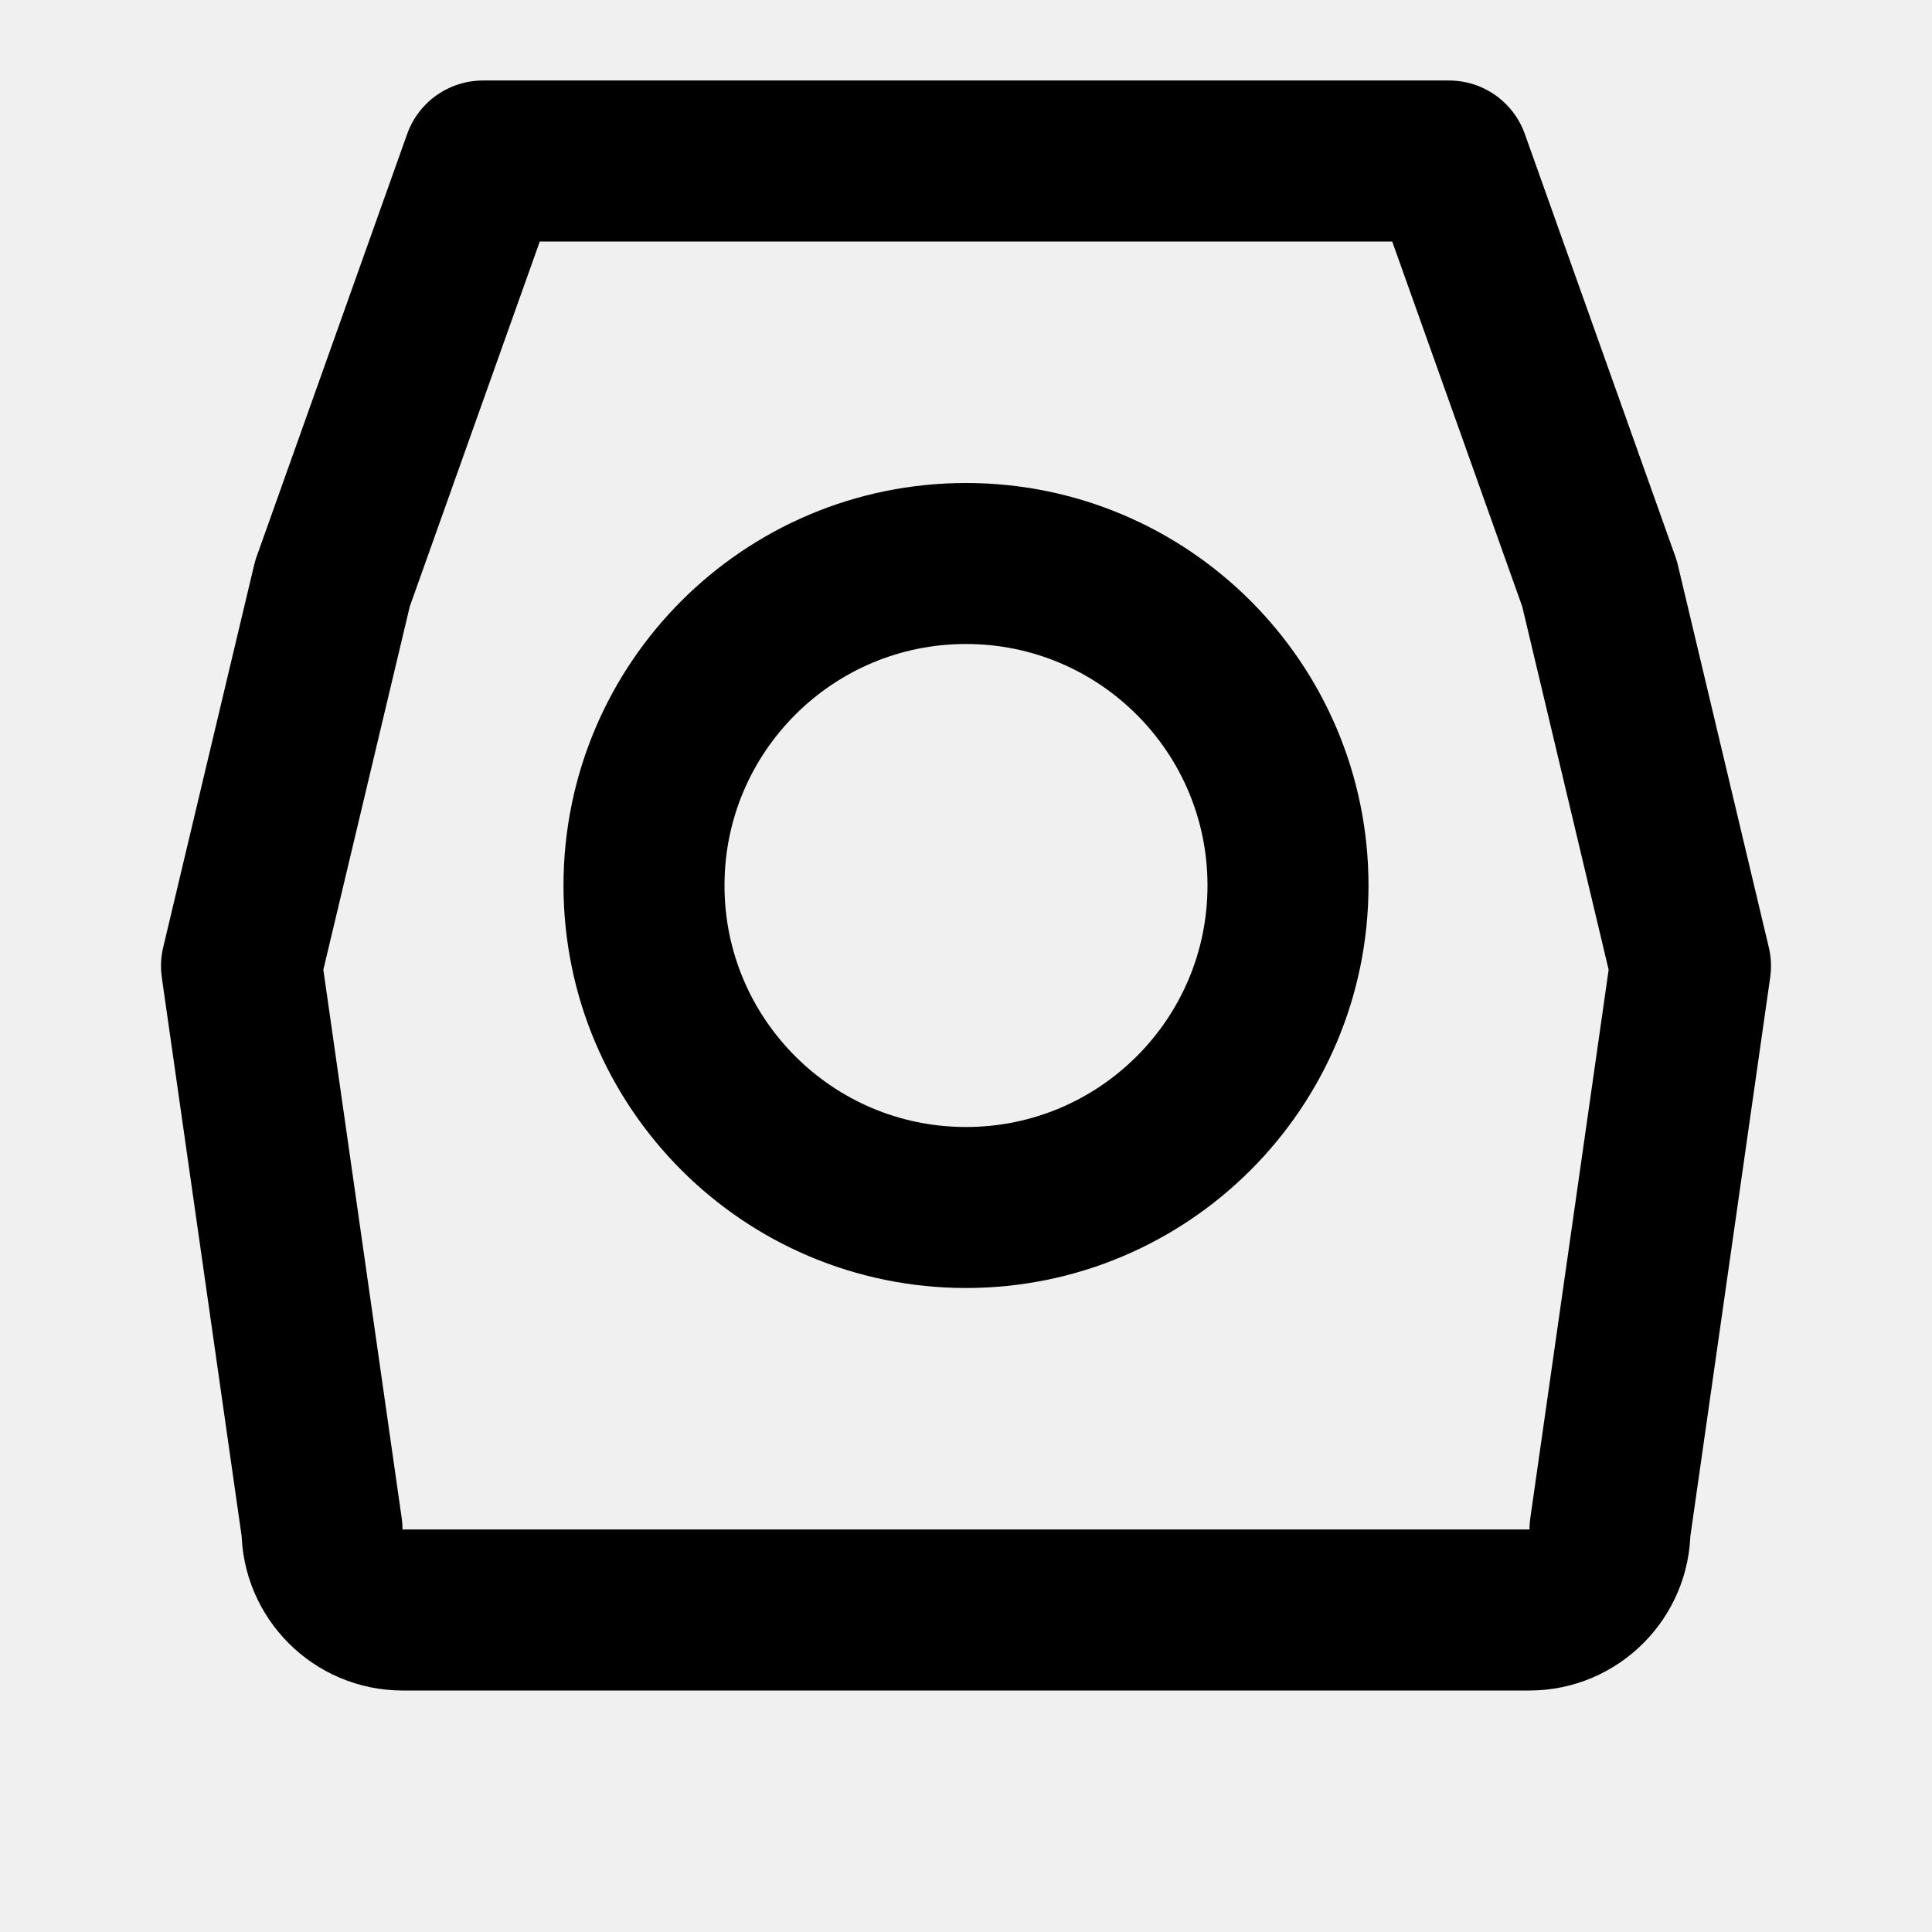
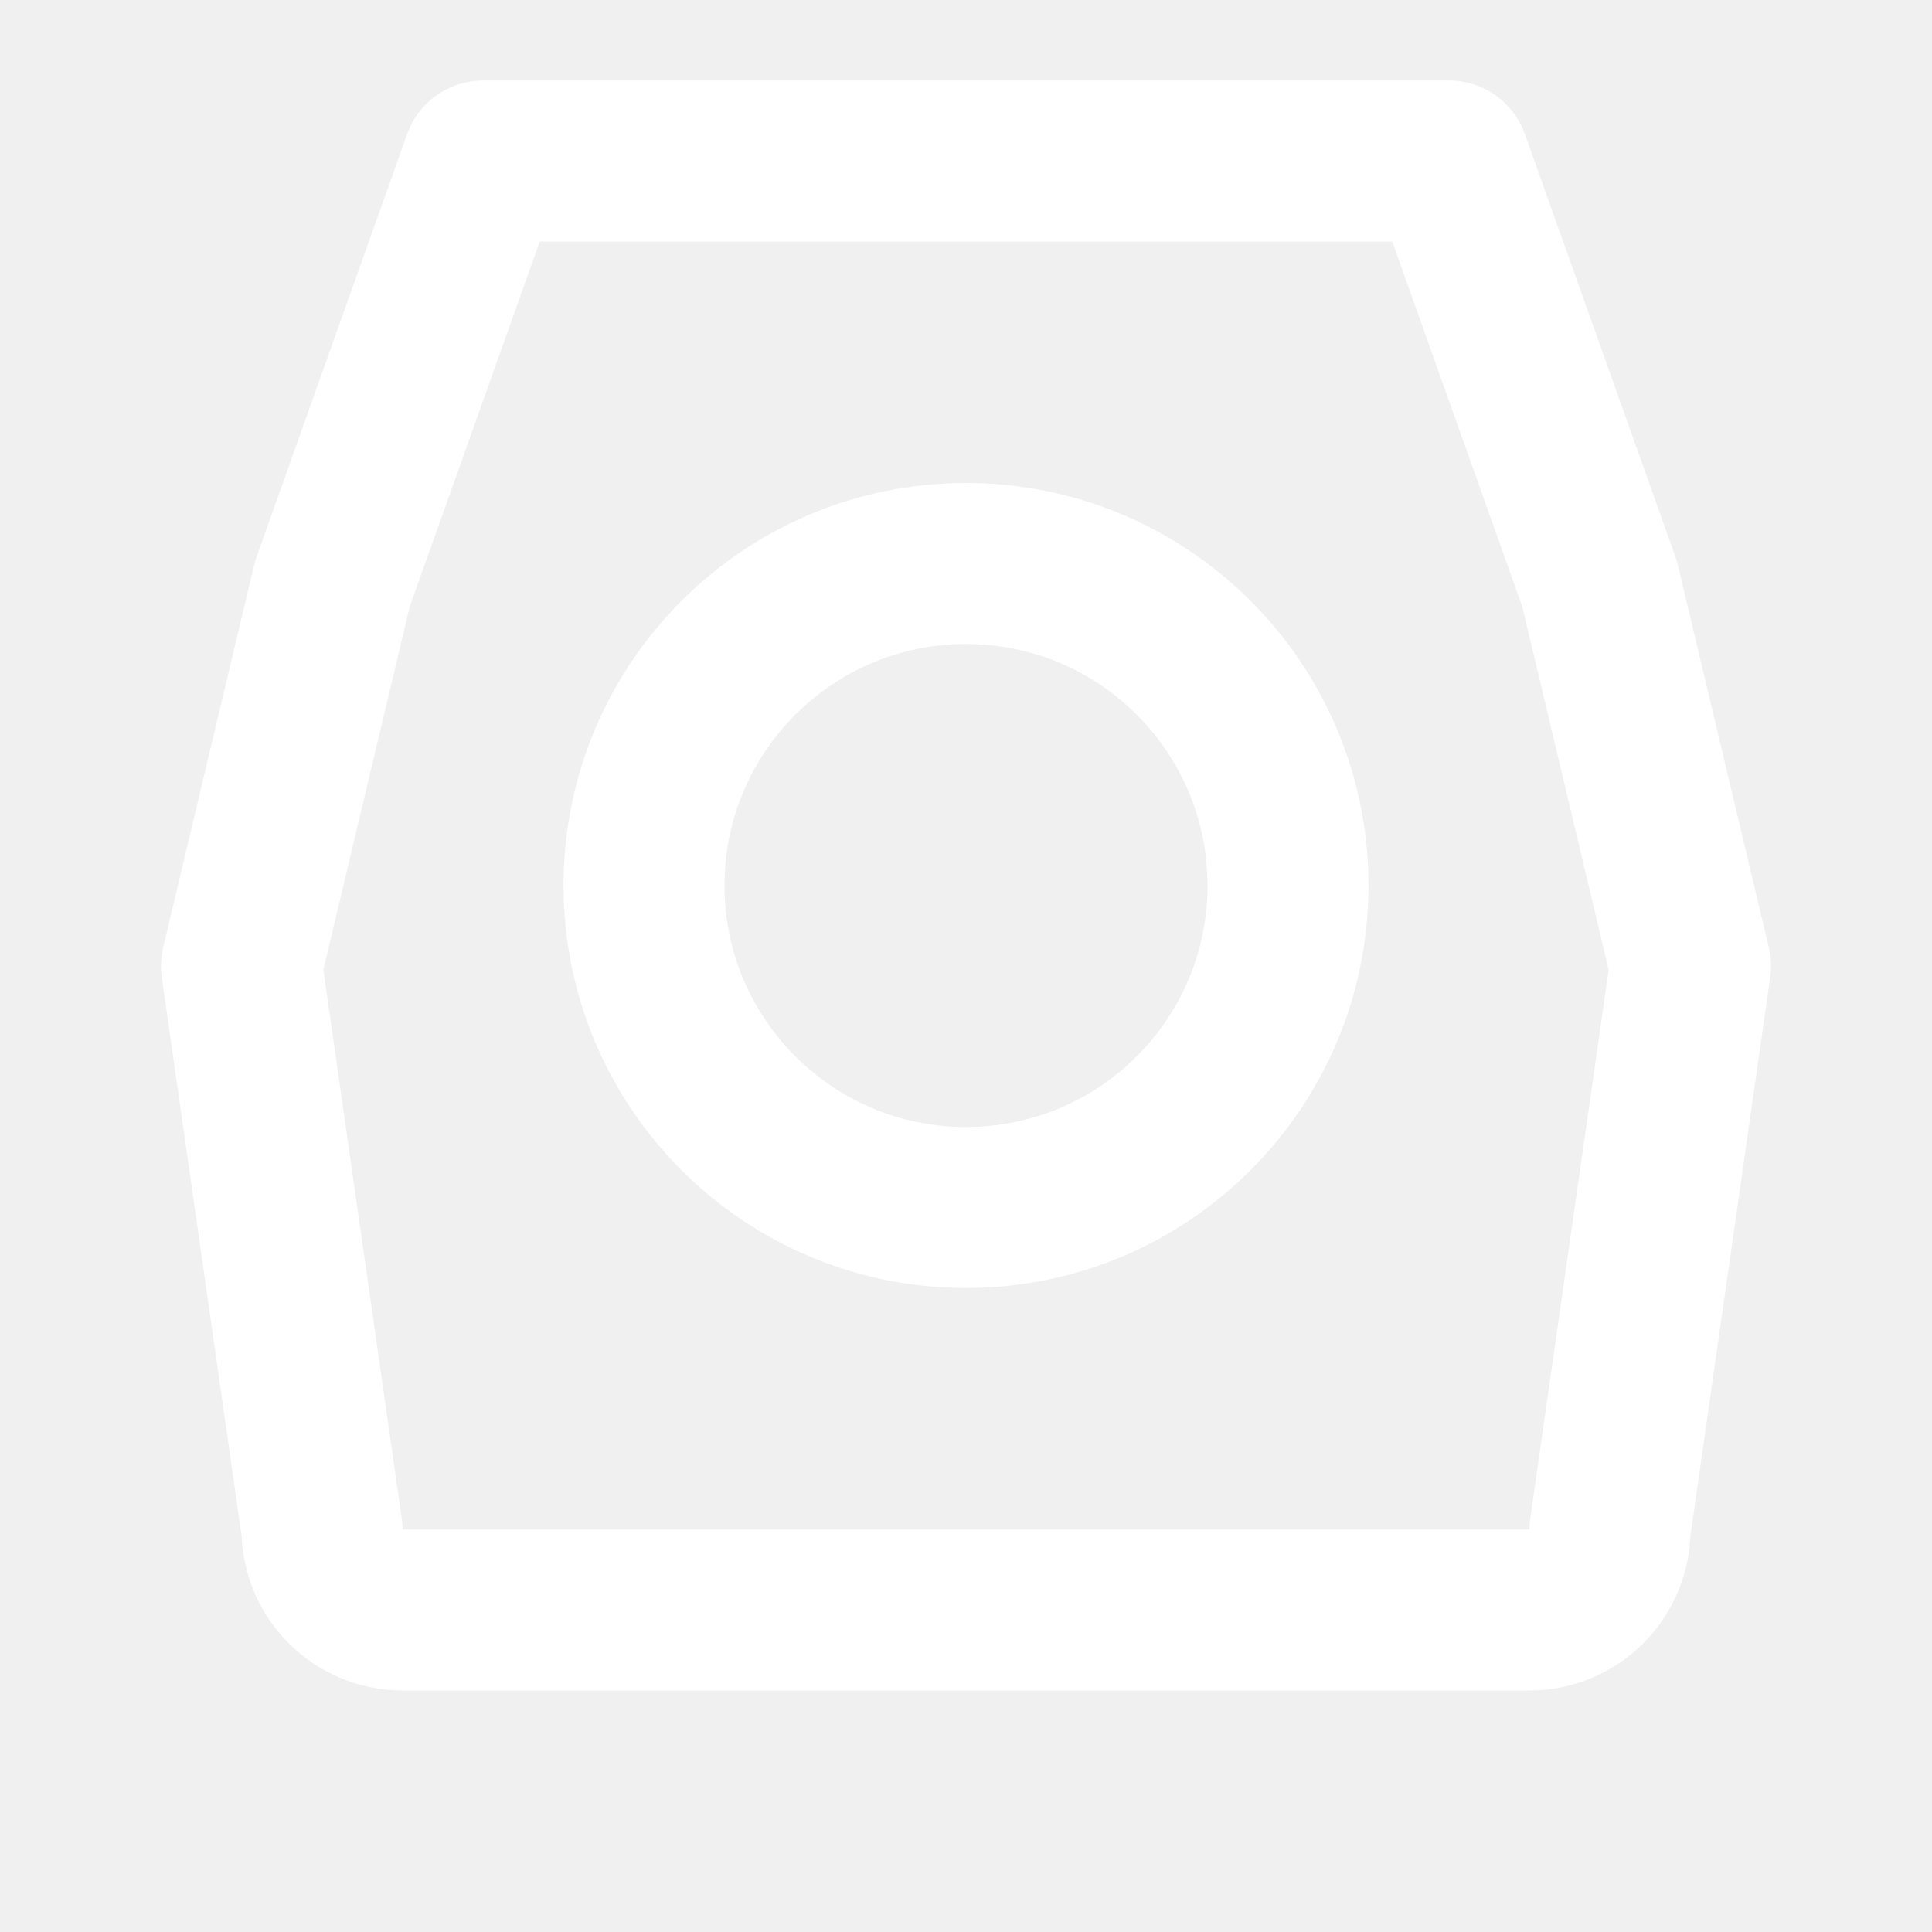
<svg xmlns="http://www.w3.org/2000/svg" width="24" height="24" viewBox="0 0 24 24" fill="none">
-   <path d="M18 2L19.87 7.25L21 12L20 19C20 19.55 19.55 20 19 20H5C4.45 20 4 19.55 4 19L3 12L4.13 7.25L6 2H18Z" stroke="currentColor" stroke-width="2" stroke-linecap="round" stroke-linejoin="round" />
-   <path d="M12 15C14.209 15 16 13.209 16 11C16 8.791 14.209 7 12 7C9.791 7 8 8.791 8 11C8 13.209 9.791 15 12 15Z" stroke="currentColor" stroke-width="2" stroke-linecap="round" stroke-linejoin="round" />
+   <path d="M18 2L19.87 7.25L21 12L20 19C20 19.55 19.55 20 19 20H5C4.45 20 4 19.55 4 19L3 12L4.13 7.25L6 2H18Z" stroke="white" stroke-width="2" stroke-linecap="round" stroke-linejoin="round" />
+   <path d="M12 15C14.209 15 16 13.209 16 11C16 8.791 14.209 7 12 7C9.791 7 8 8.791 8 11C8 13.209 9.791 15 12 15Z" stroke="white" stroke-width="2" stroke-linecap="round" stroke-linejoin="round" />
</svg>
